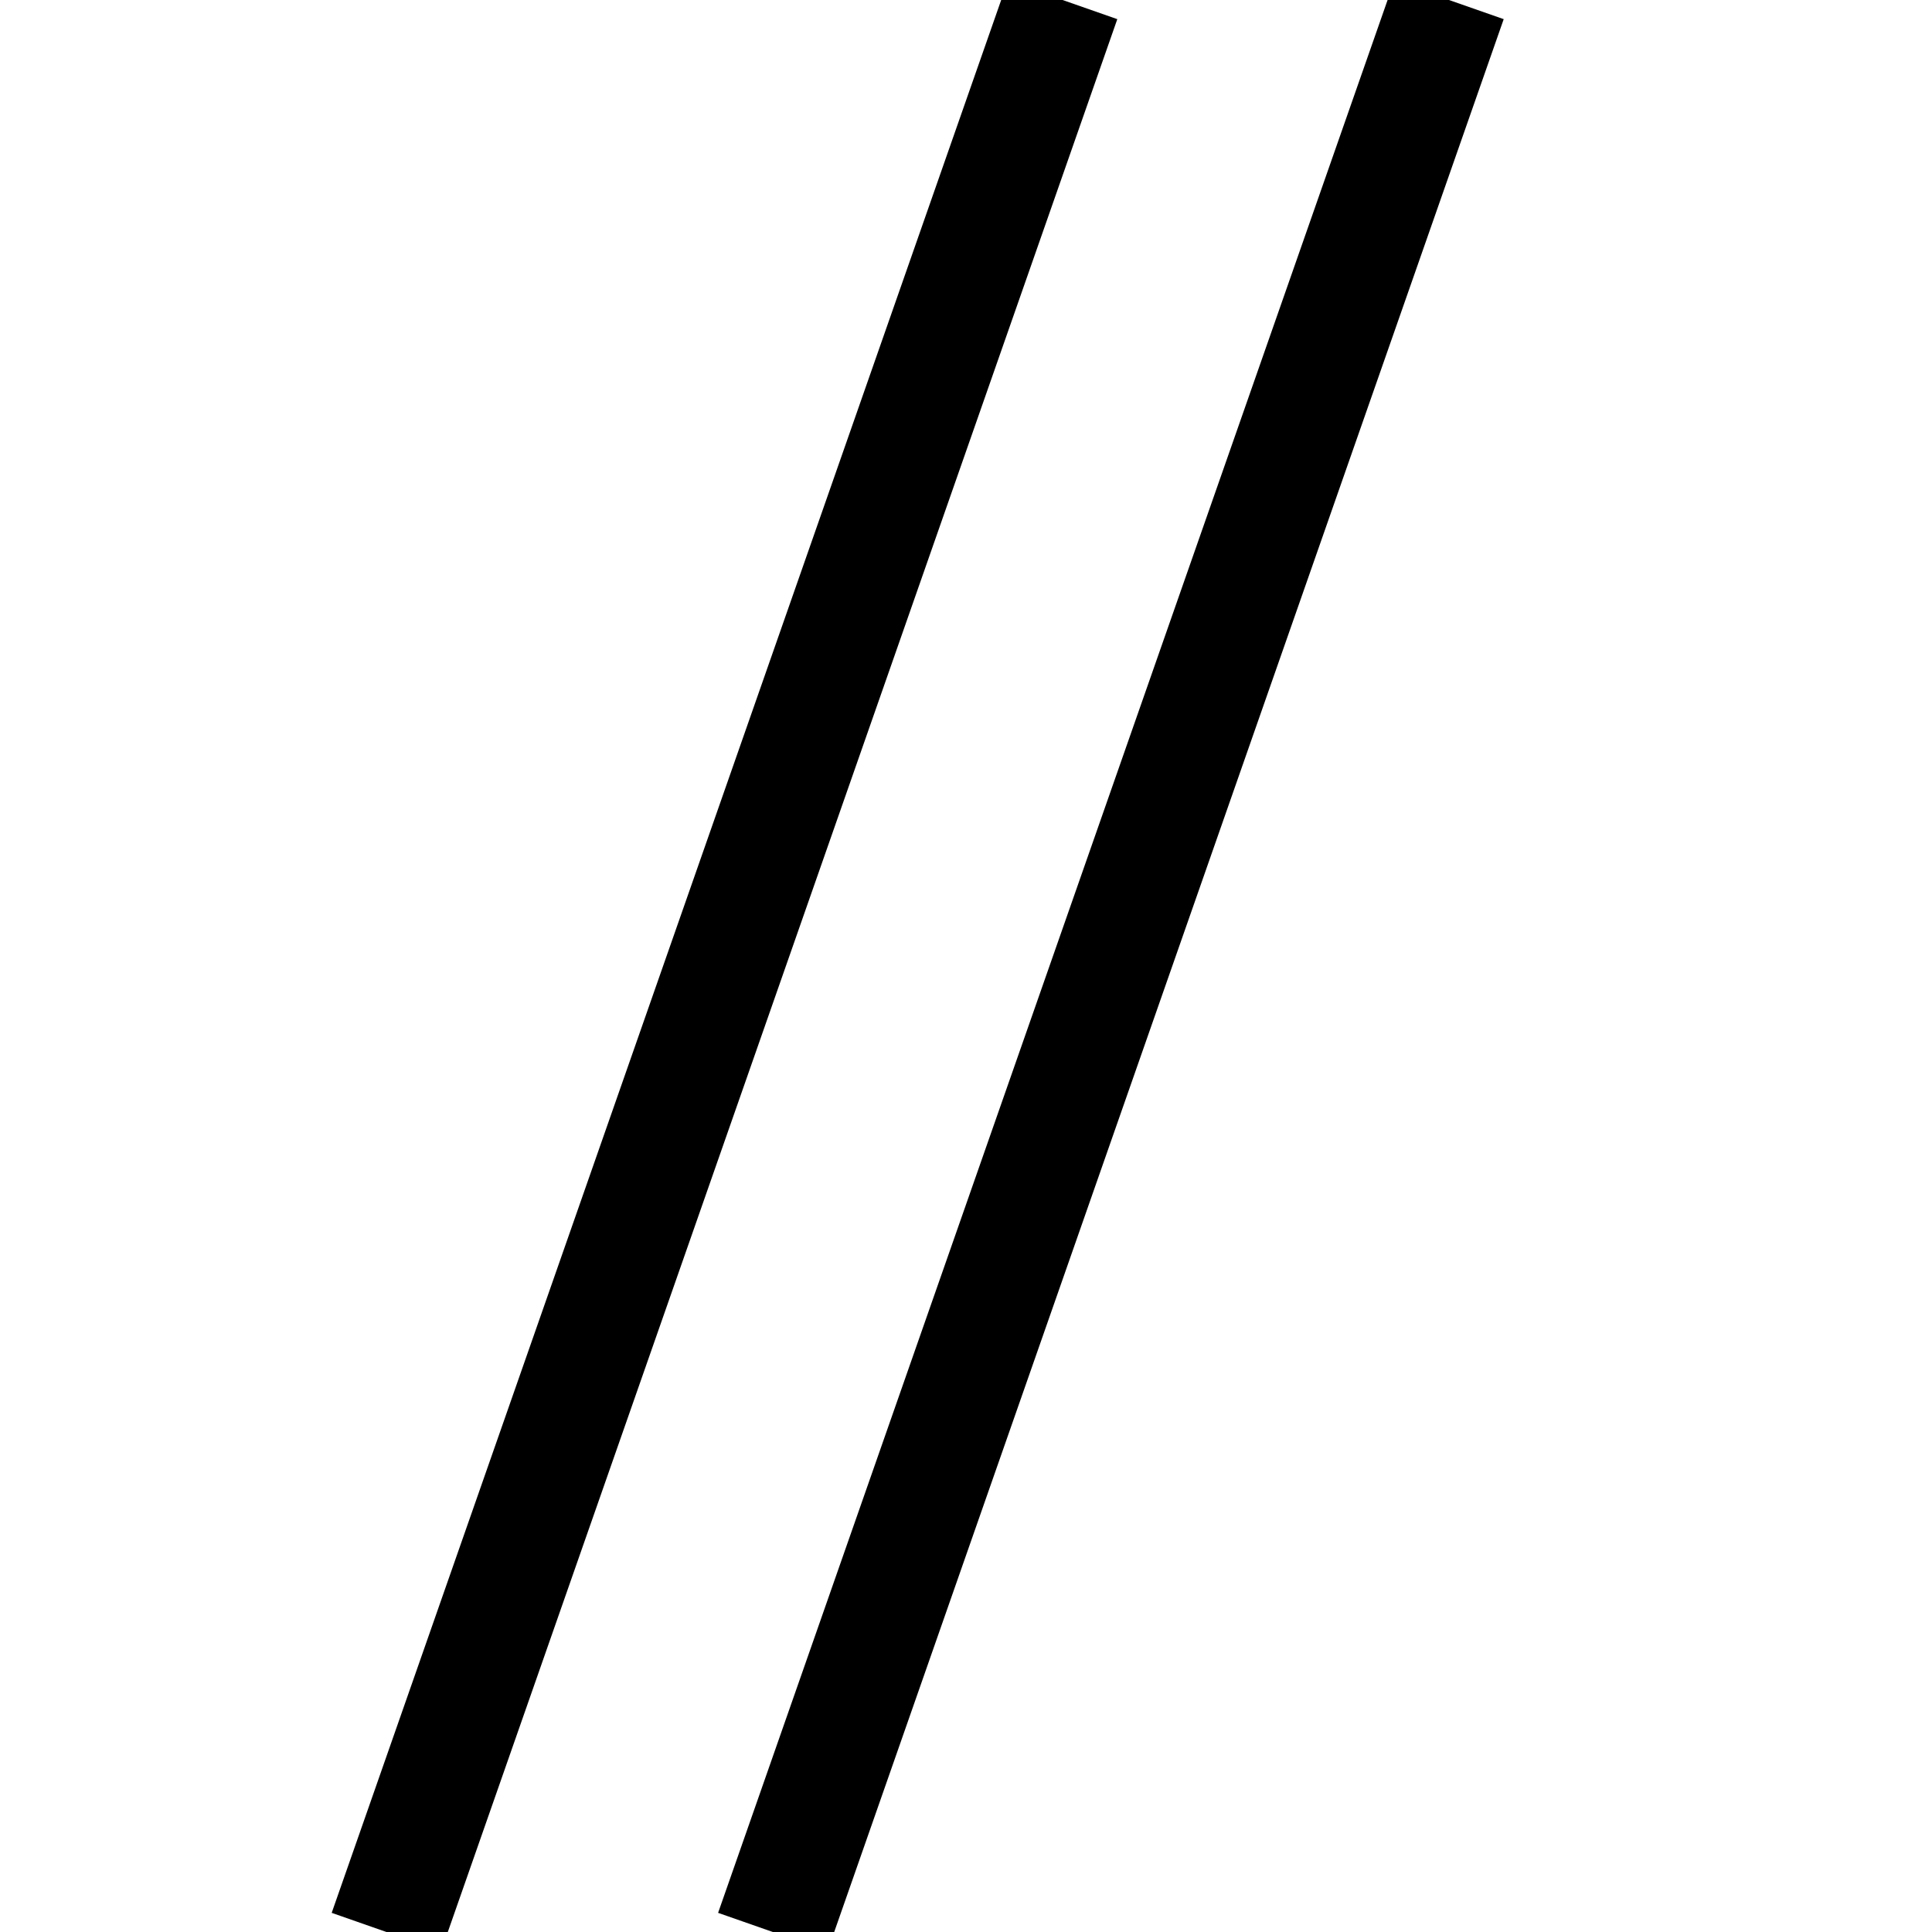
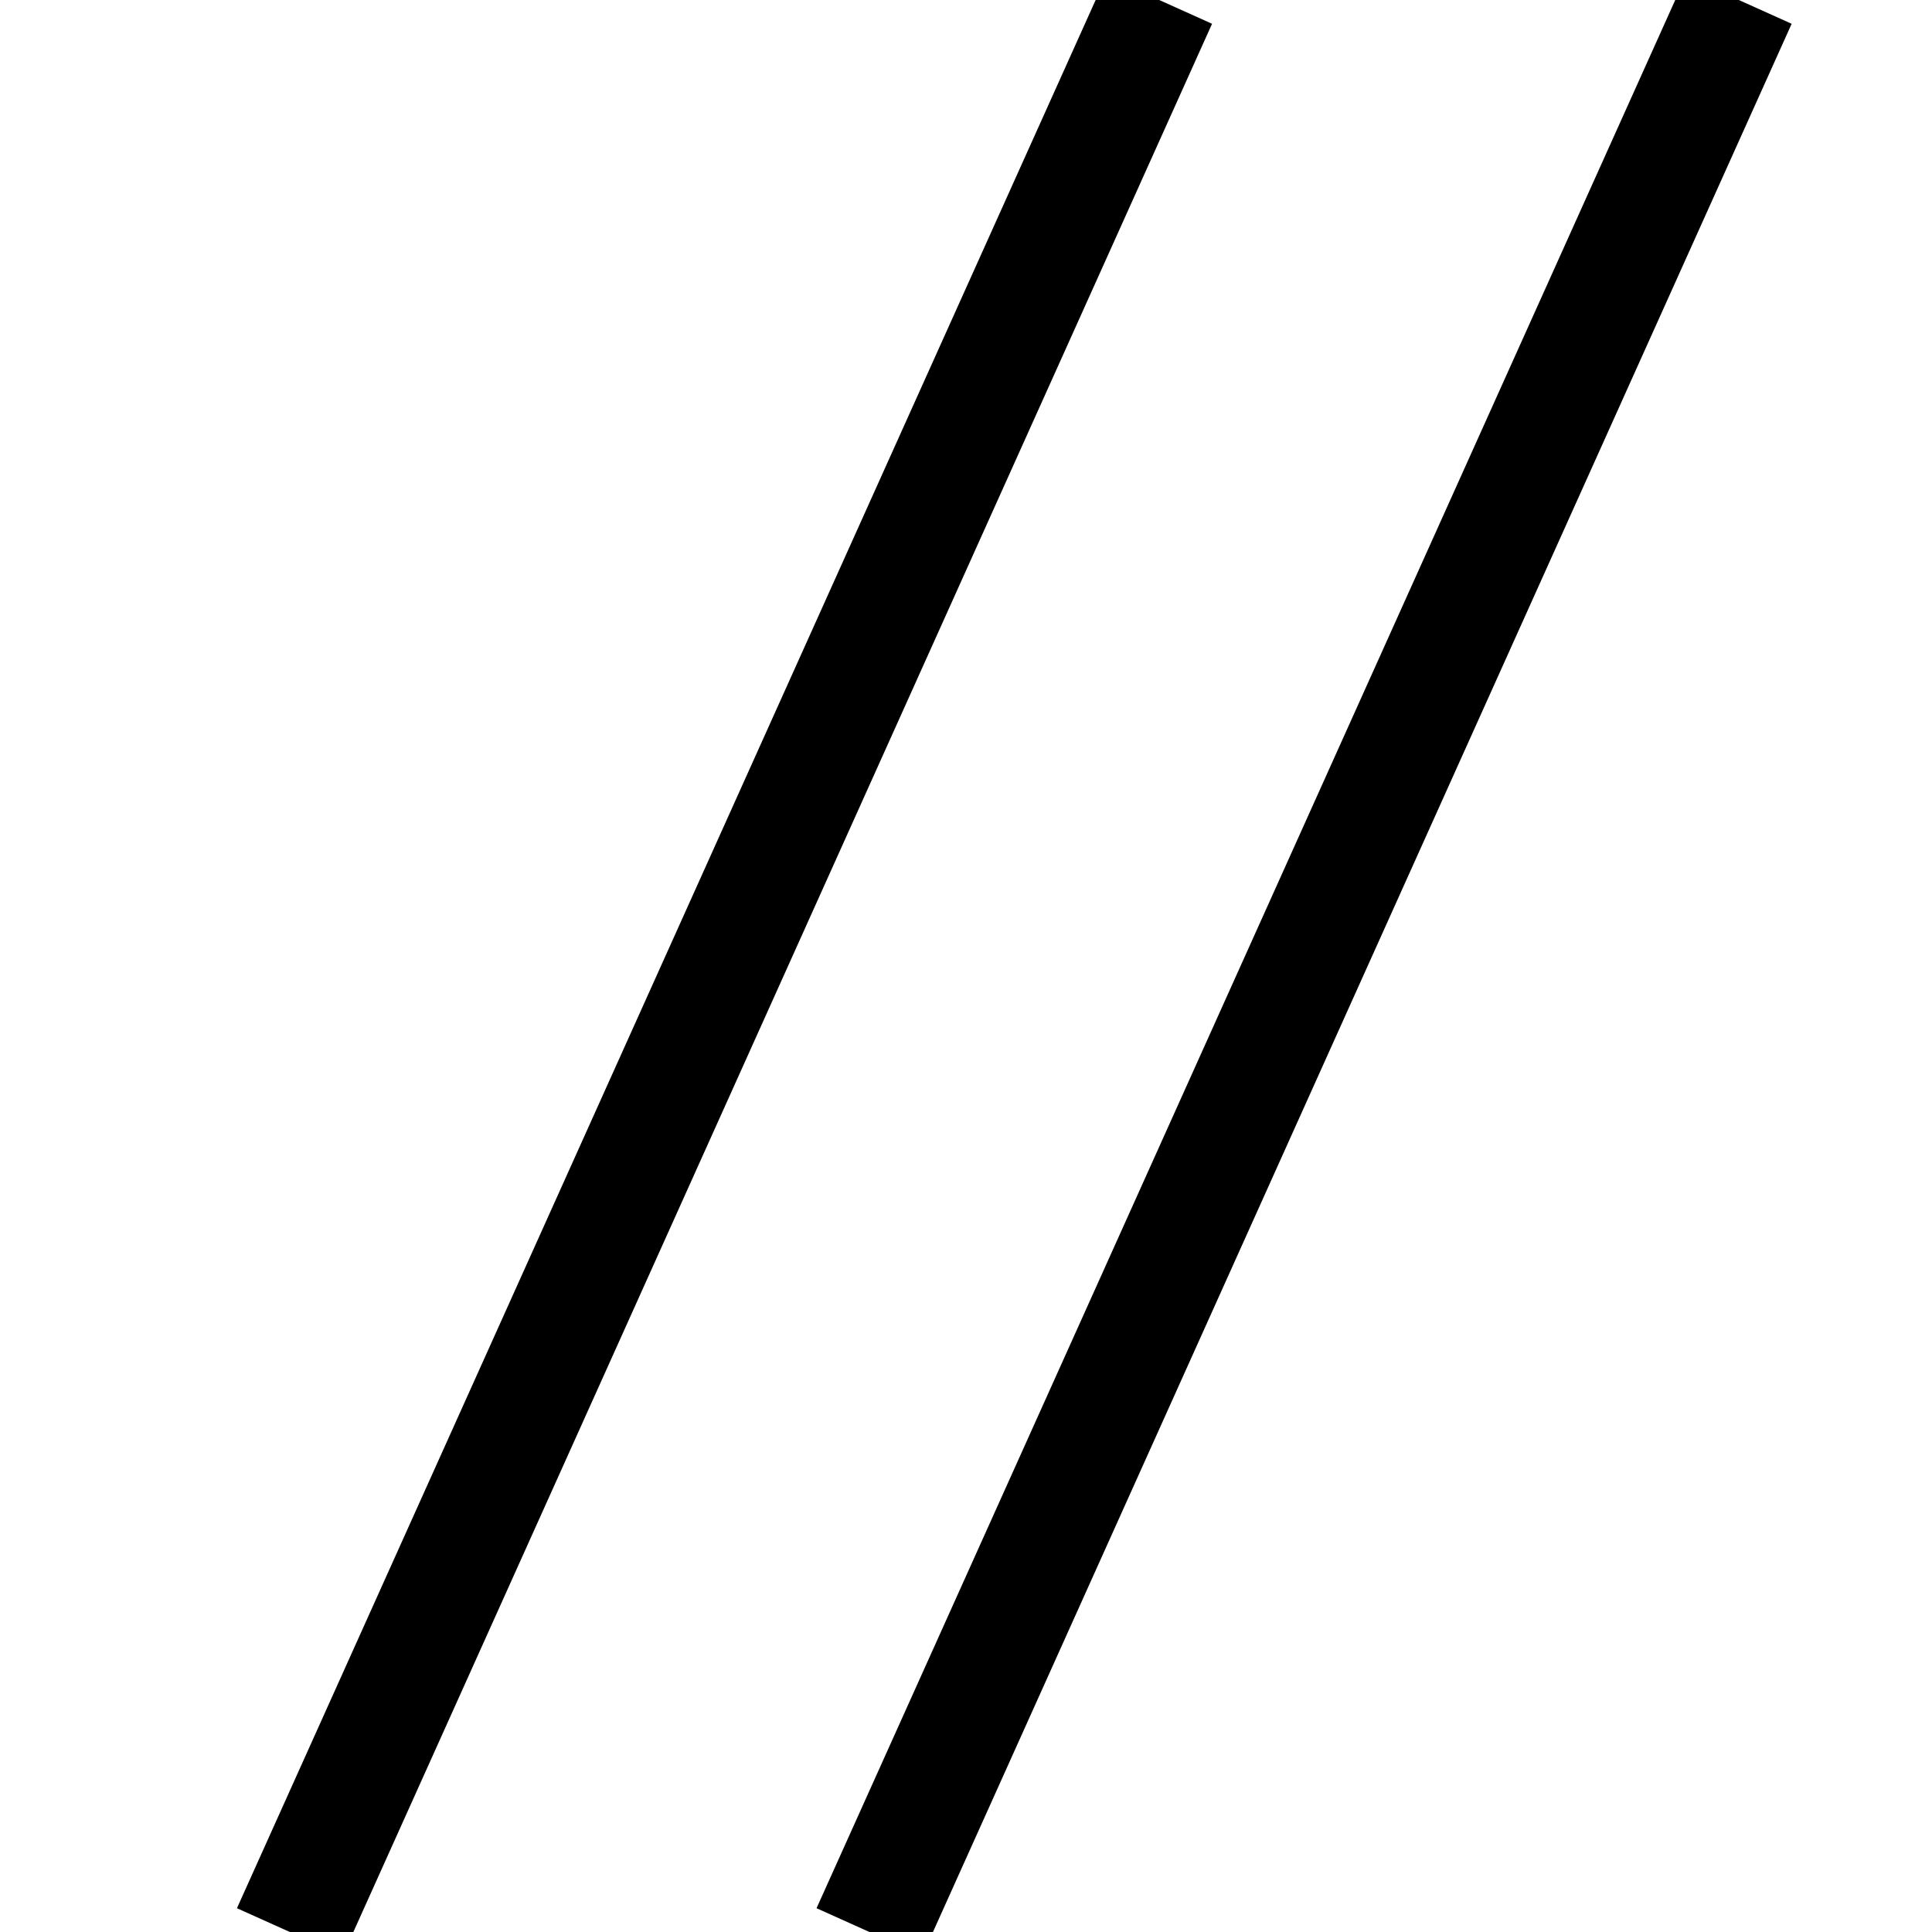
<svg xmlns="http://www.w3.org/2000/svg" version="1.1" preserveAspectRatio="xMinYMin meet" viewBox="0,0,100,100">
-   <line x1="55" y1="0" x2="20" y2="100" style="stroke-width:6;stroke:rgb(0,0,0)" />
-   <line x1="75" y1="0" x2="40" y2="100" style="stroke-width:6;stroke:rgb(0,0,0)" />
+   <line x1="60" y1="0" x2="15" y2="100" style="stroke-width:6;stroke:rgb(0,0,0)" />
+   <line x1="90" y1="0" x2="45" y2="100" style="stroke-width:6;stroke:rgb(0,0,0)" />
</svg>
